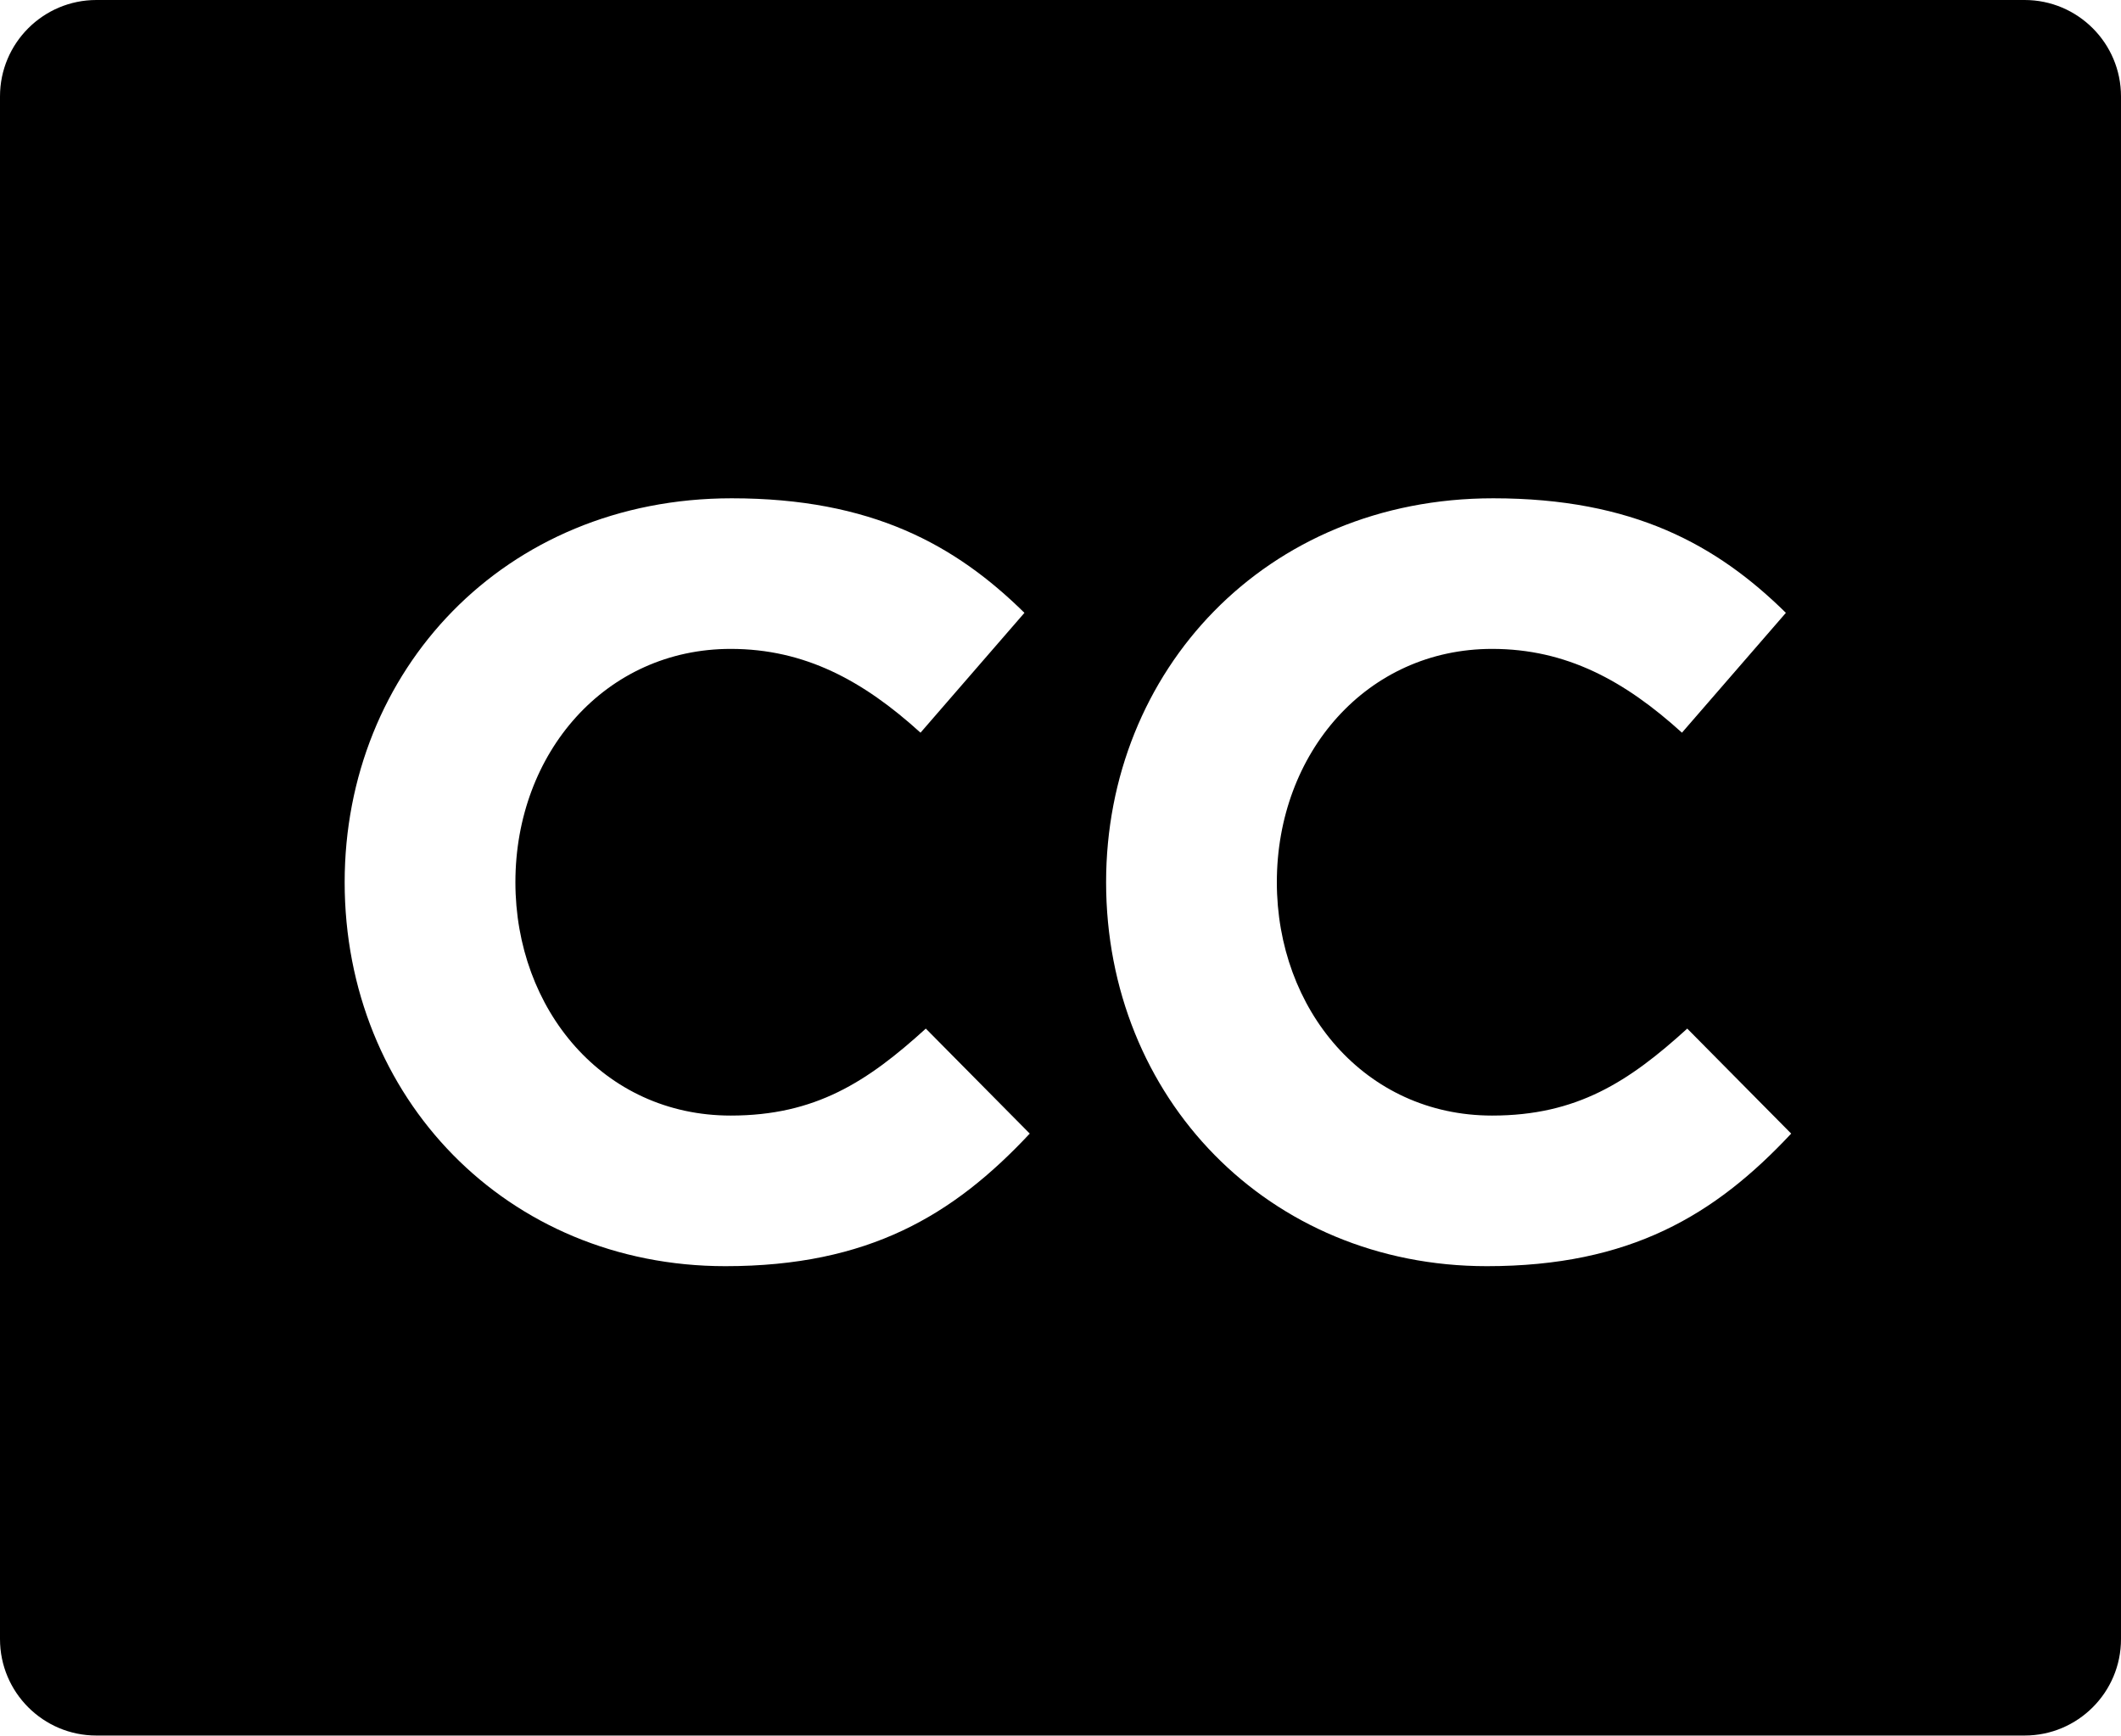
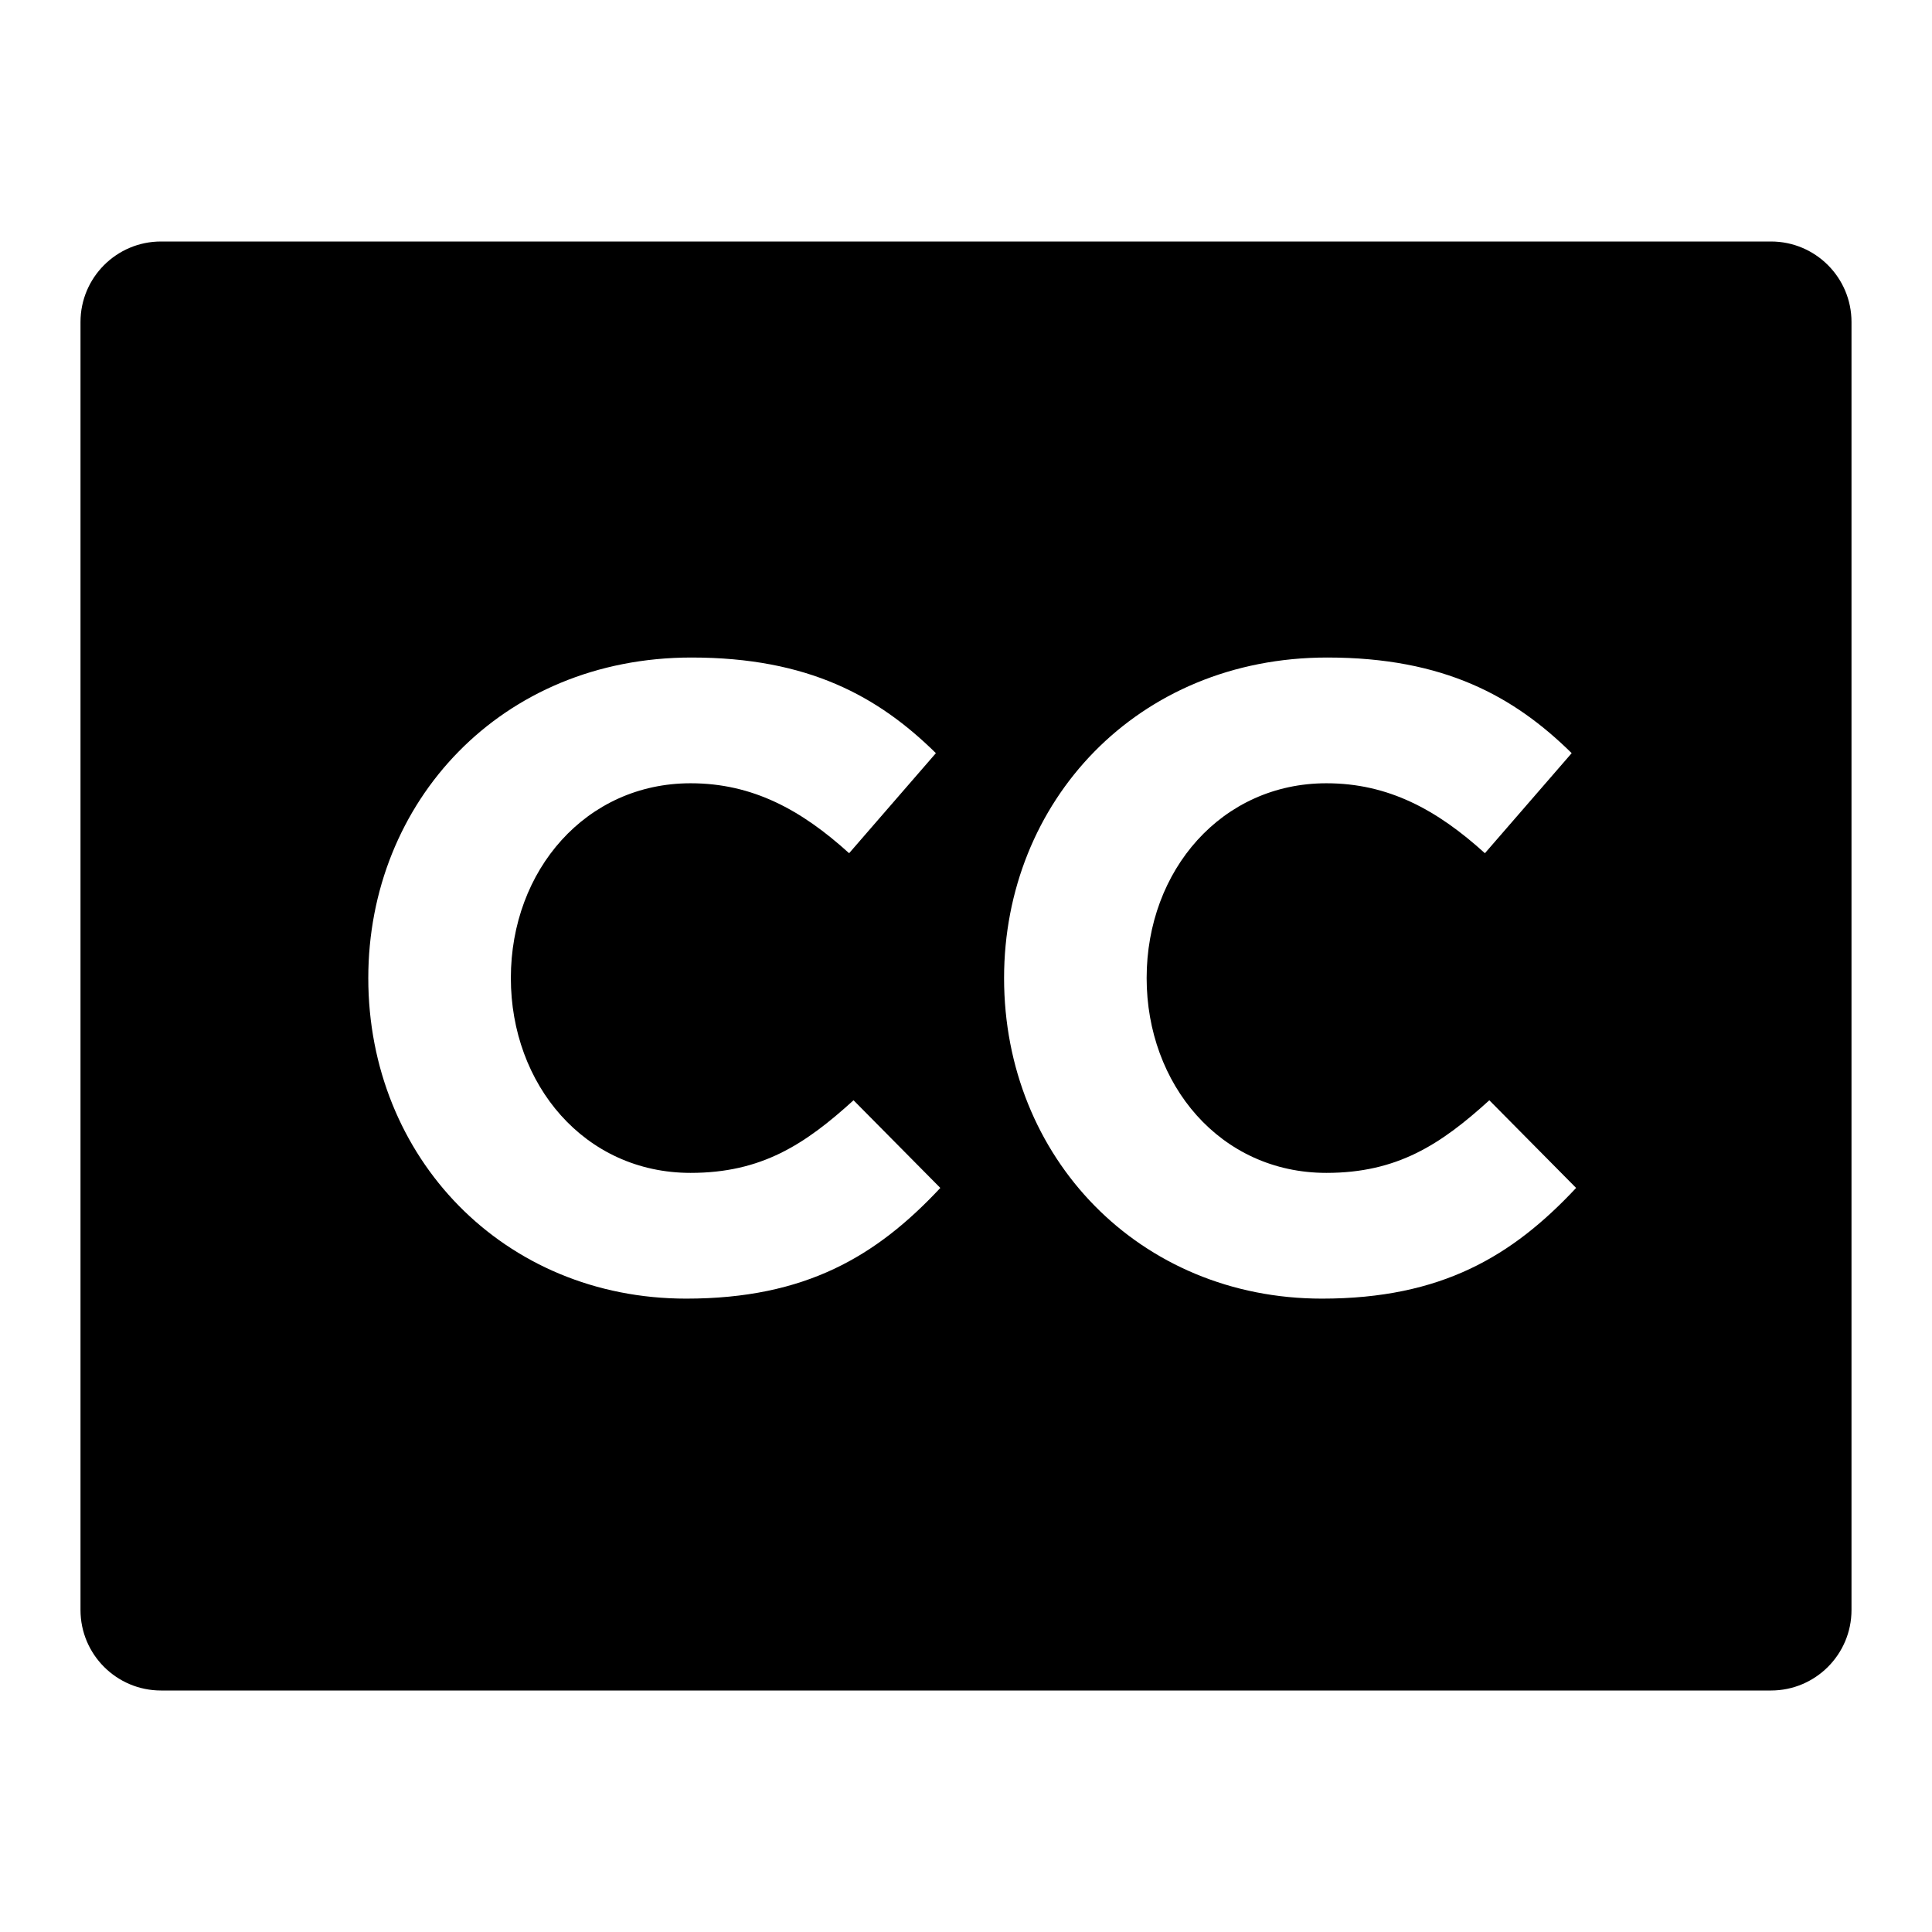
- <svg xmlns="http://www.w3.org/2000/svg" aria-label="closed caption (filled)" viewBox="0 0 22 18">
-   <path fill-rule="evenodd" clip-rule="evenodd" d="M1 0H21C21.552 0 22 0.448 22 1V17C22 17.552 21.552 18 21 18H1C0.448 18 0 17.552 0 17V1C0 0.448 0.448 0 1 0ZM7.524 13.132C9.009 13.132 9.889 12.604 10.681 11.757L9.603 10.668C8.998 11.218 8.459 11.57 7.579 11.57C6.259 11.57 5.346 10.47 5.346 9.15C5.346 7.808 6.281 6.73 7.579 6.73C8.349 6.73 8.954 7.06 9.548 7.599L10.626 6.356C9.911 5.652 9.042 5.168 7.59 5.168C5.225 5.168 3.575 6.961 3.575 9.15C3.575 11.383 5.258 13.132 7.524 13.132ZM18.579 11.757C17.787 12.604 16.907 13.132 15.422 13.132C13.156 13.132 11.473 11.383 11.473 9.15C11.473 6.961 13.123 5.168 15.488 5.168C16.94 5.168 17.809 5.652 18.524 6.356L17.446 7.599C16.852 7.06 16.247 6.73 15.477 6.73C14.179 6.73 13.244 7.808 13.244 9.15C13.244 10.47 14.157 11.57 15.477 11.57C16.357 11.57 16.896 11.218 17.501 10.668L18.579 11.757Z" />
+ <svg xmlns="http://www.w3.org/2000/svg" aria-label="closed caption (filled)" viewBox="0 0 24 24">
+   <path fill-rule="evenodd" clip-rule="evenodd" d="M2 3H22C22.552 3 23 3.448 23 4V20C23 20.552 22.552 21 22 21H2C1.448 21 1 20.552 1 20V4C1 3.448 1.448 3 2 3ZM8.524 16.132C10.009 16.132 10.889 15.604 11.681 14.757L10.603 13.668C9.998 14.218 9.459 14.57 8.579 14.57C7.259 14.57 6.346 13.47 6.346 12.15C6.346 10.808 7.281 9.73 8.579 9.73C9.349 9.73 9.954 10.06 10.548 10.599L11.626 9.356C10.911 8.652 10.042 8.168 8.59 8.168C6.225 8.168 4.575 9.961 4.575 12.15C4.575 14.383 6.258 16.132 8.524 16.132ZM19.579 14.757C18.787 15.604 17.907 16.132 16.422 16.132C14.156 16.132 12.473 14.383 12.473 12.15C12.473 9.961 14.123 8.168 16.488 8.168C17.94 8.168 18.809 8.652 19.524 9.356L18.446 10.599C17.852 10.06 17.247 9.73 16.477 9.73C15.179 9.73 14.244 10.808 14.244 12.15C14.244 13.47 15.157 14.57 16.477 14.57C17.357 14.57 17.896 14.218 18.501 13.668L19.579 14.757Z" />
</svg>
